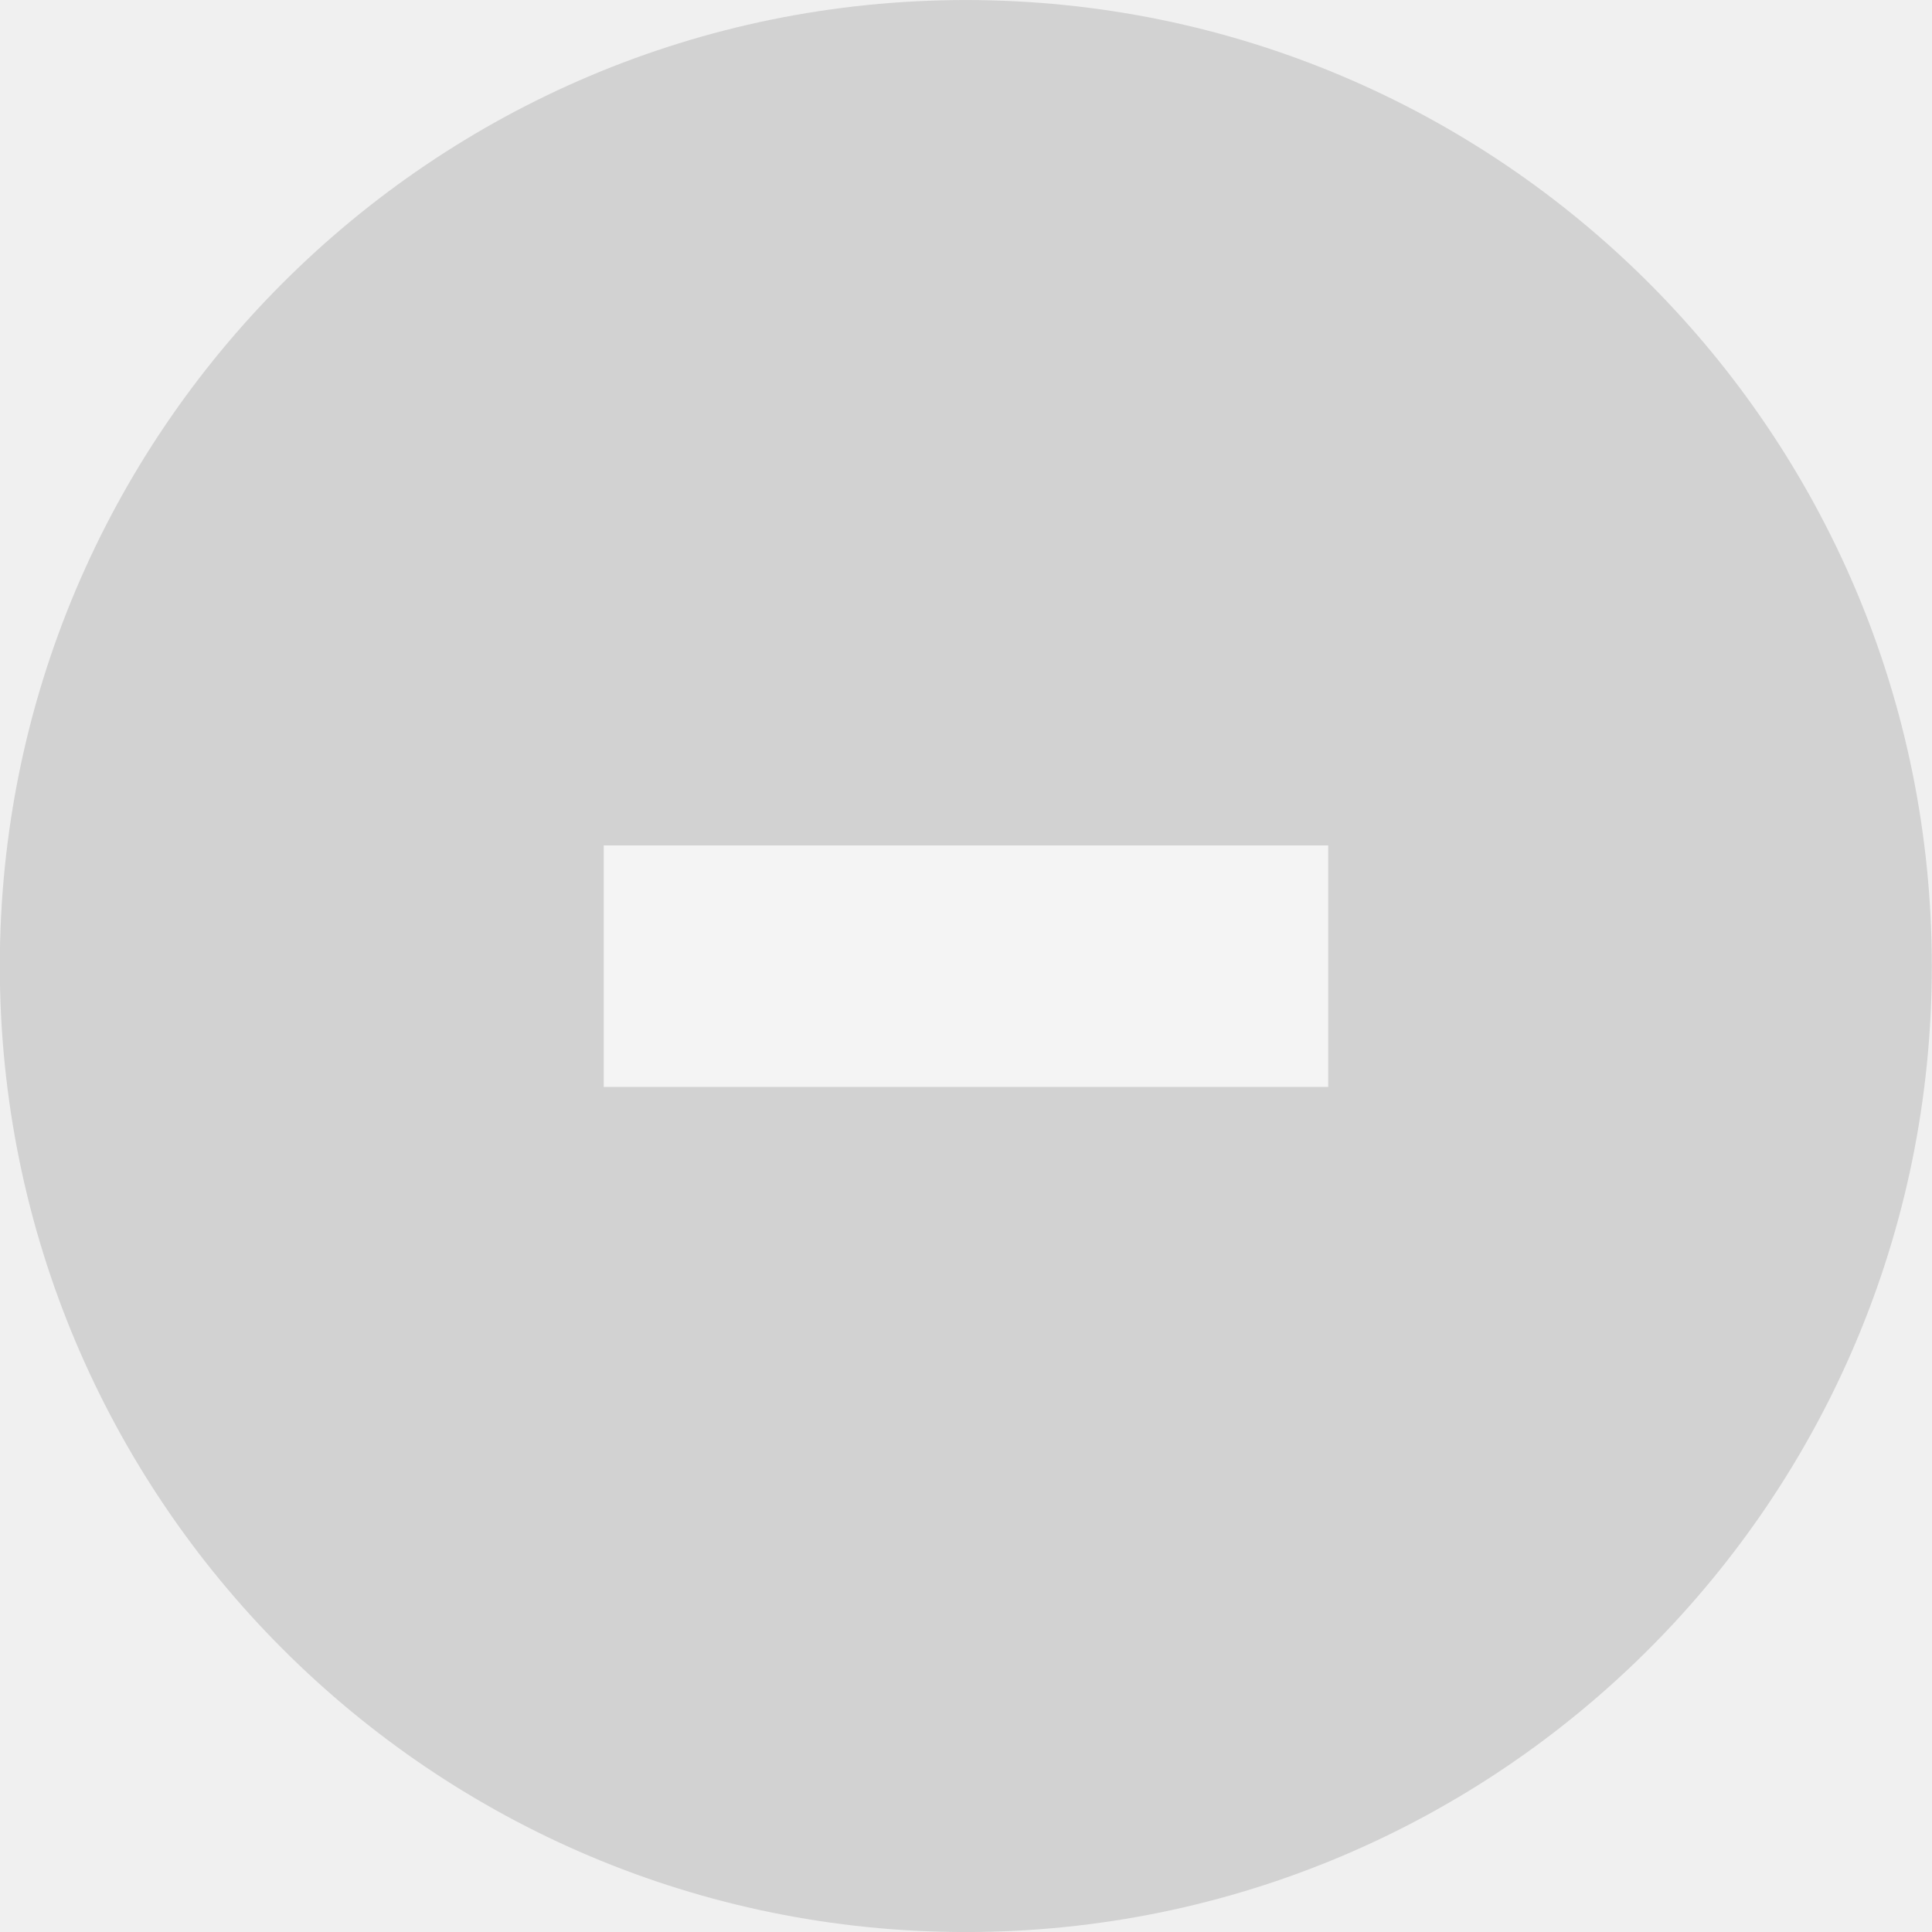
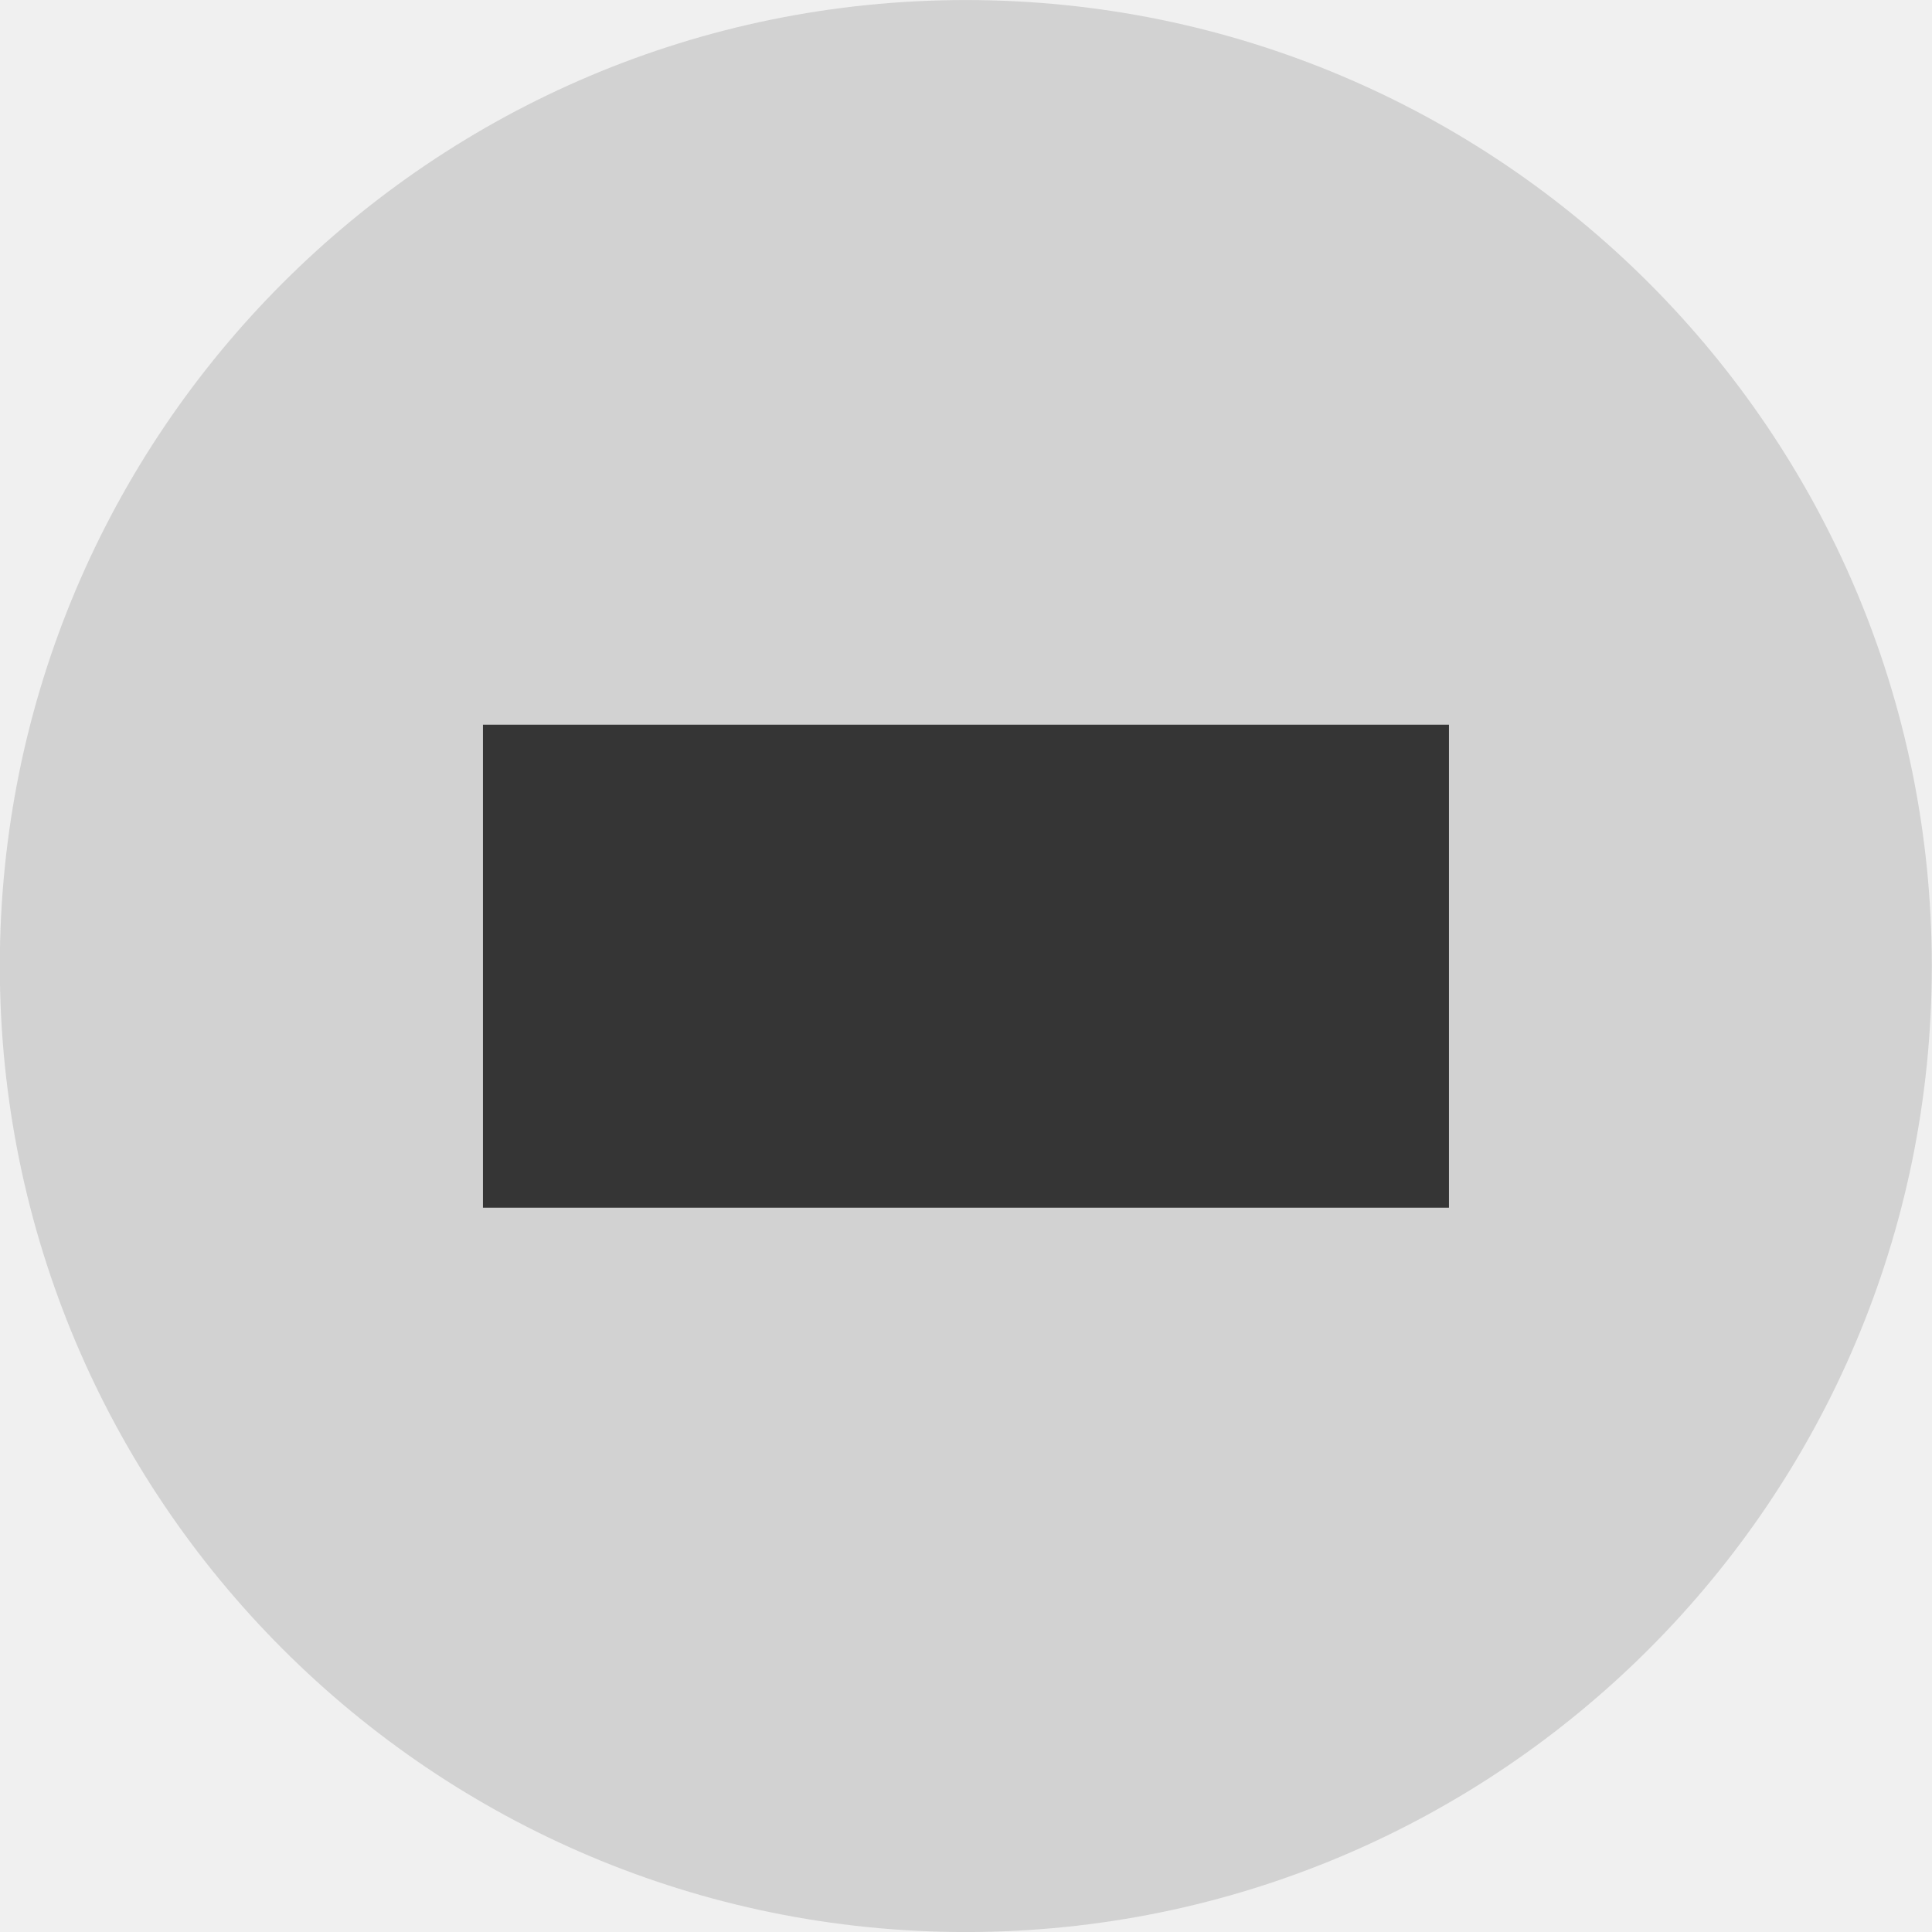
<svg xmlns="http://www.w3.org/2000/svg" viewBox="0 0 50 50" version="1.2" baseProfile="tiny">
  <defs>
</defs>
  <g fill="none" stroke="black" stroke-width="1" fill-rule="evenodd" stroke-linecap="square" stroke-linejoin="bevel">
+     <g fill="none" stroke="#000000" stroke-opacity="1" stroke-width="1" stroke-linecap="square" stroke-linejoin="bevel" transform="matrix(1,0,0,1,0,0)" font-family="Noto Sans" font-size="10" font-weight="400" font-style="normal">
+ </g>
    <g fill="#b2b2b2" fill-opacity="1" stroke="none" transform="matrix(3.125,0,0,3.125,-3953.13,-771.874)" font-family="Noto Sans" font-size="10" font-weight="400" font-style="normal" opacity="0.484">
      <ellipse cx="1273" cy="255" rx="8" ry="8" />
    </g>
-     <g fill="#ffffff" fill-opacity="1" stroke="none" transform="matrix(3.125,0,0,3.125,-253.126,-3021.87)" font-family="Sans" font-size="12" font-weight="400" font-style="normal" opacity="0.75">
-       <path vector-effect="none" fill-rule="nonzero" d="M86,974 L86,976 L92,976 L92,974 L86,974" />
+     <g fill="#ffffff" fill-opacity="1" stroke="#000000" stroke-opacity="1" stroke-width="2" stroke-linecap="butt" stroke-linejoin="miter" stroke-miterlimit="4" transform="matrix(3.125,0,0,3.125,-253.126,-3021.87)" font-family="Sans" font-size="12" font-weight="400" font-style="normal" opacity="0.75">
+       <path vector-effect="none" fill-rule="nonzero" d="M86,974 L86,976 L92,976 L92,974 L86,974 Z " />
    </g>
    <g fill="none" stroke="#000000" stroke-opacity="1" stroke-width="1" stroke-linecap="square" stroke-linejoin="bevel" transform="matrix(1,0,0,1,0,0)" font-family="Noto Sans" font-size="10" font-weight="400" font-style="normal">
</g>
  </g>
</svg>
